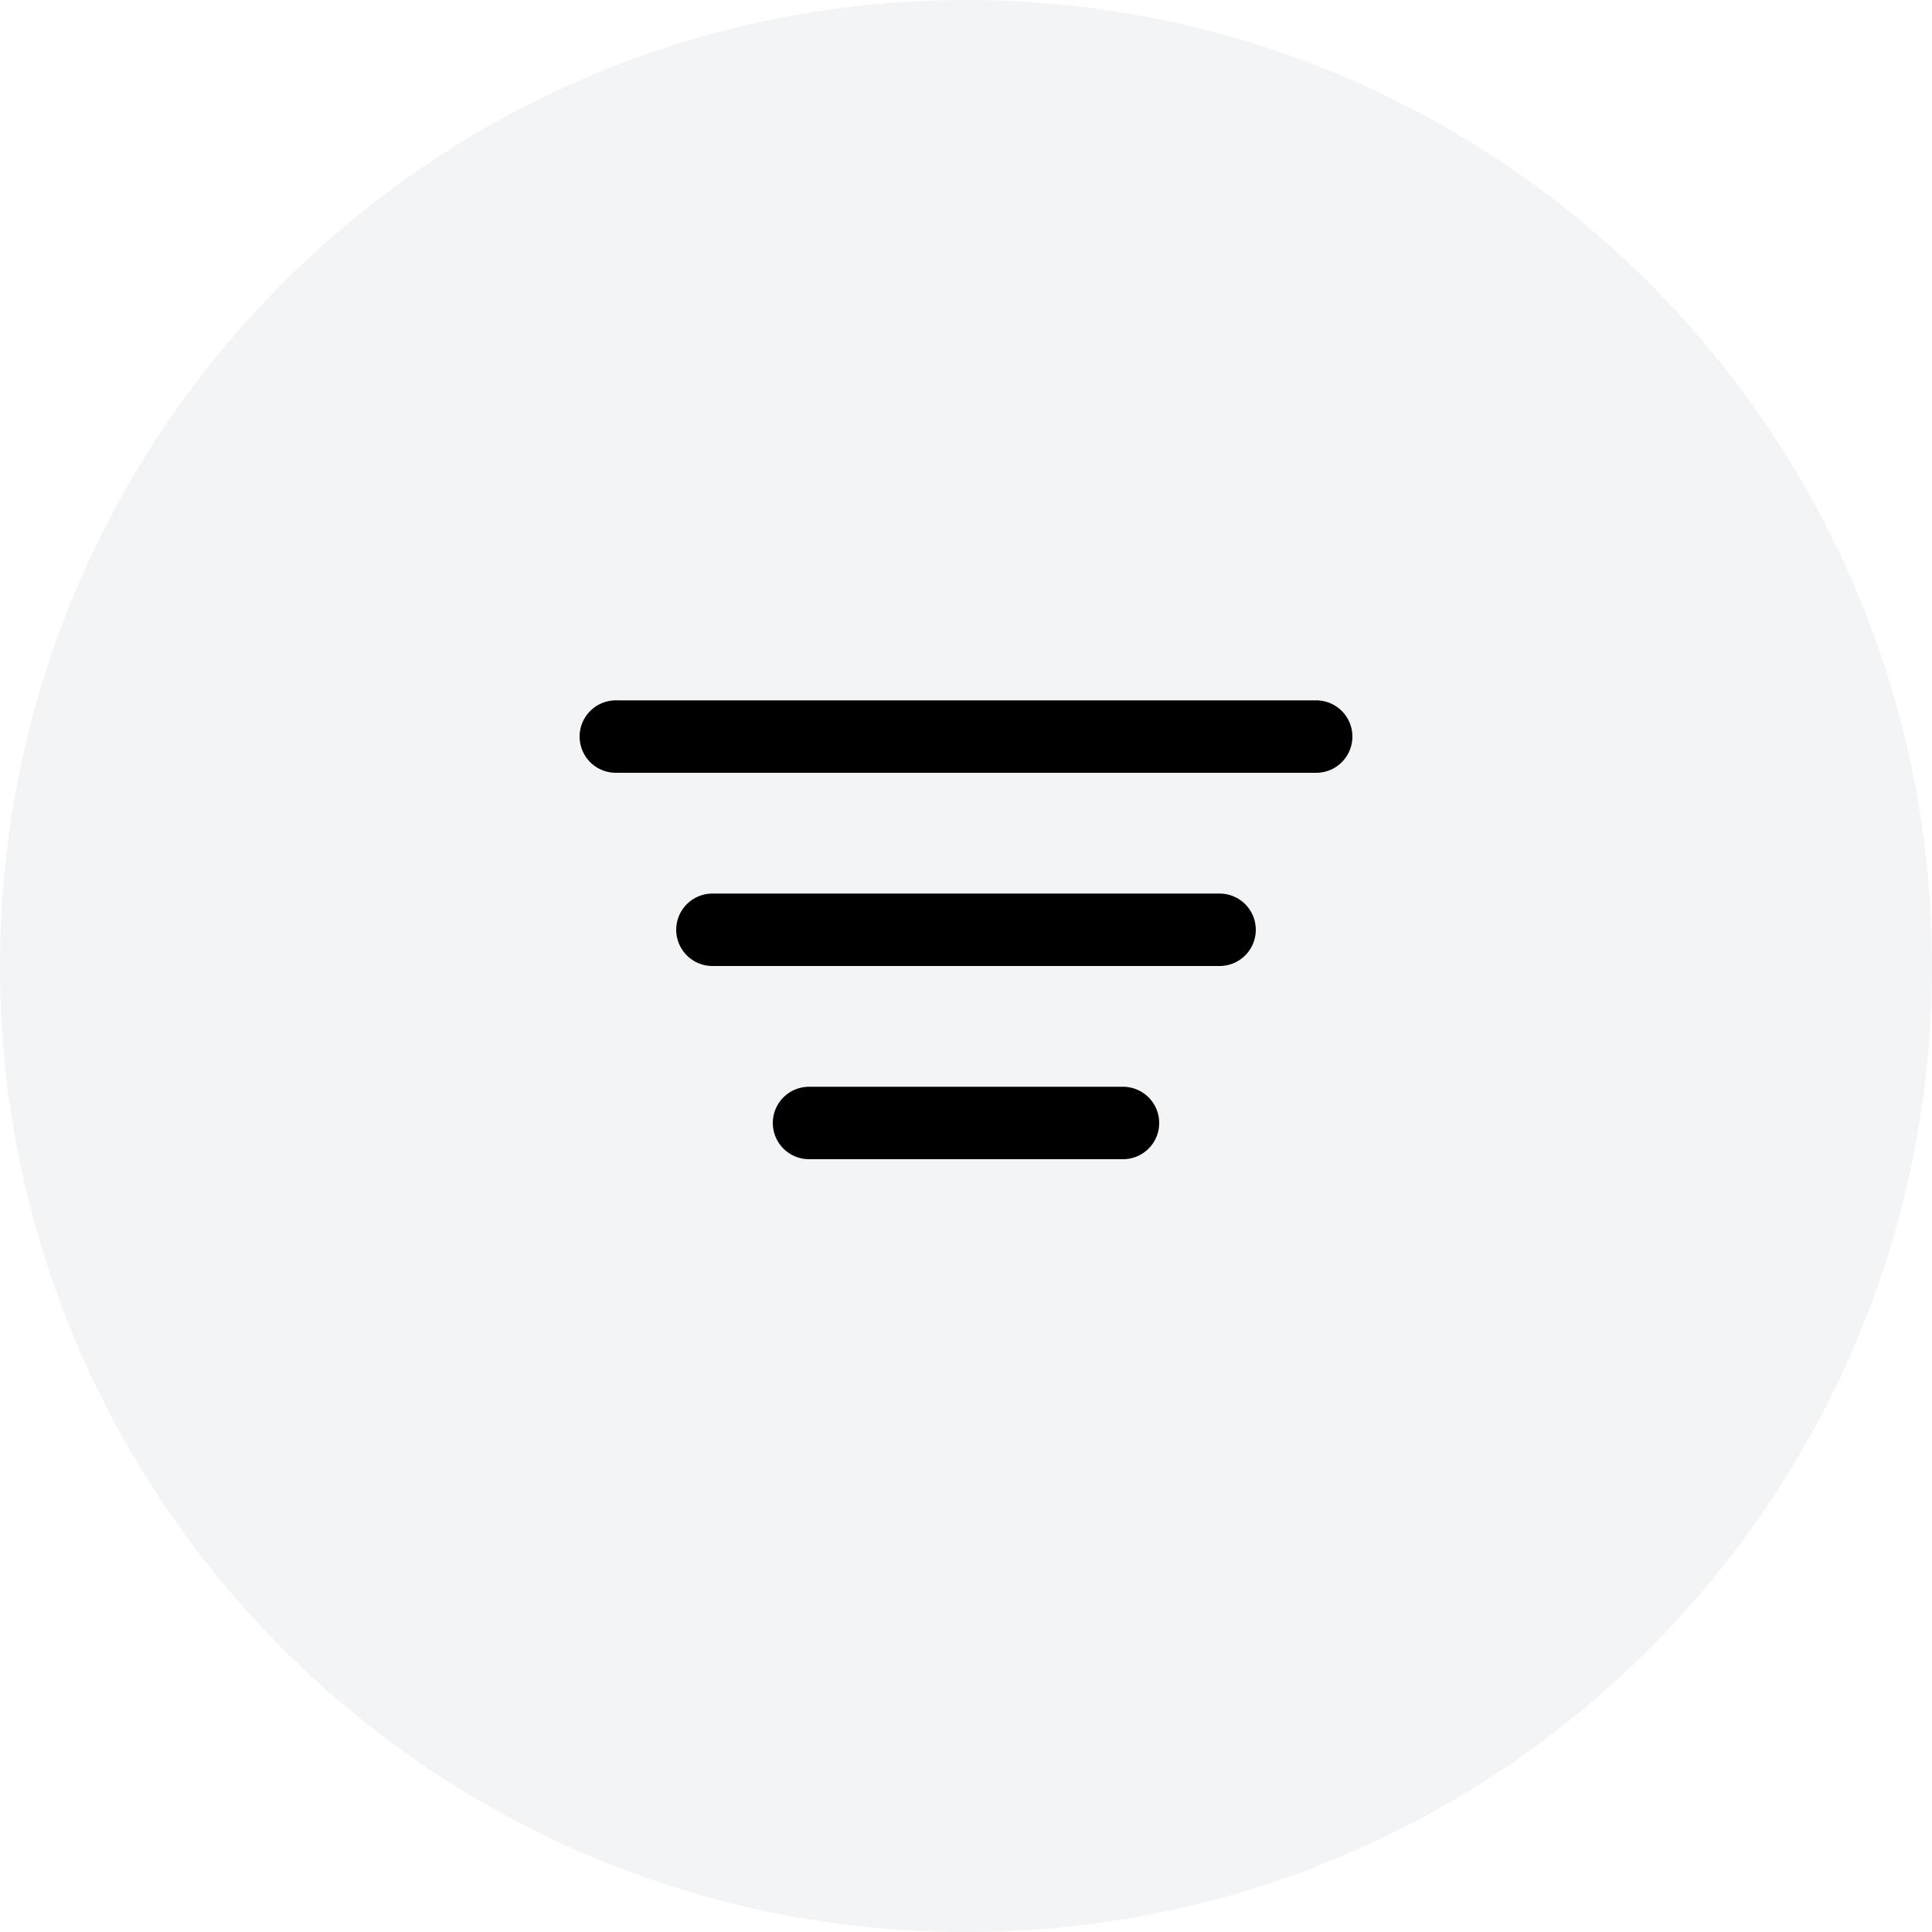
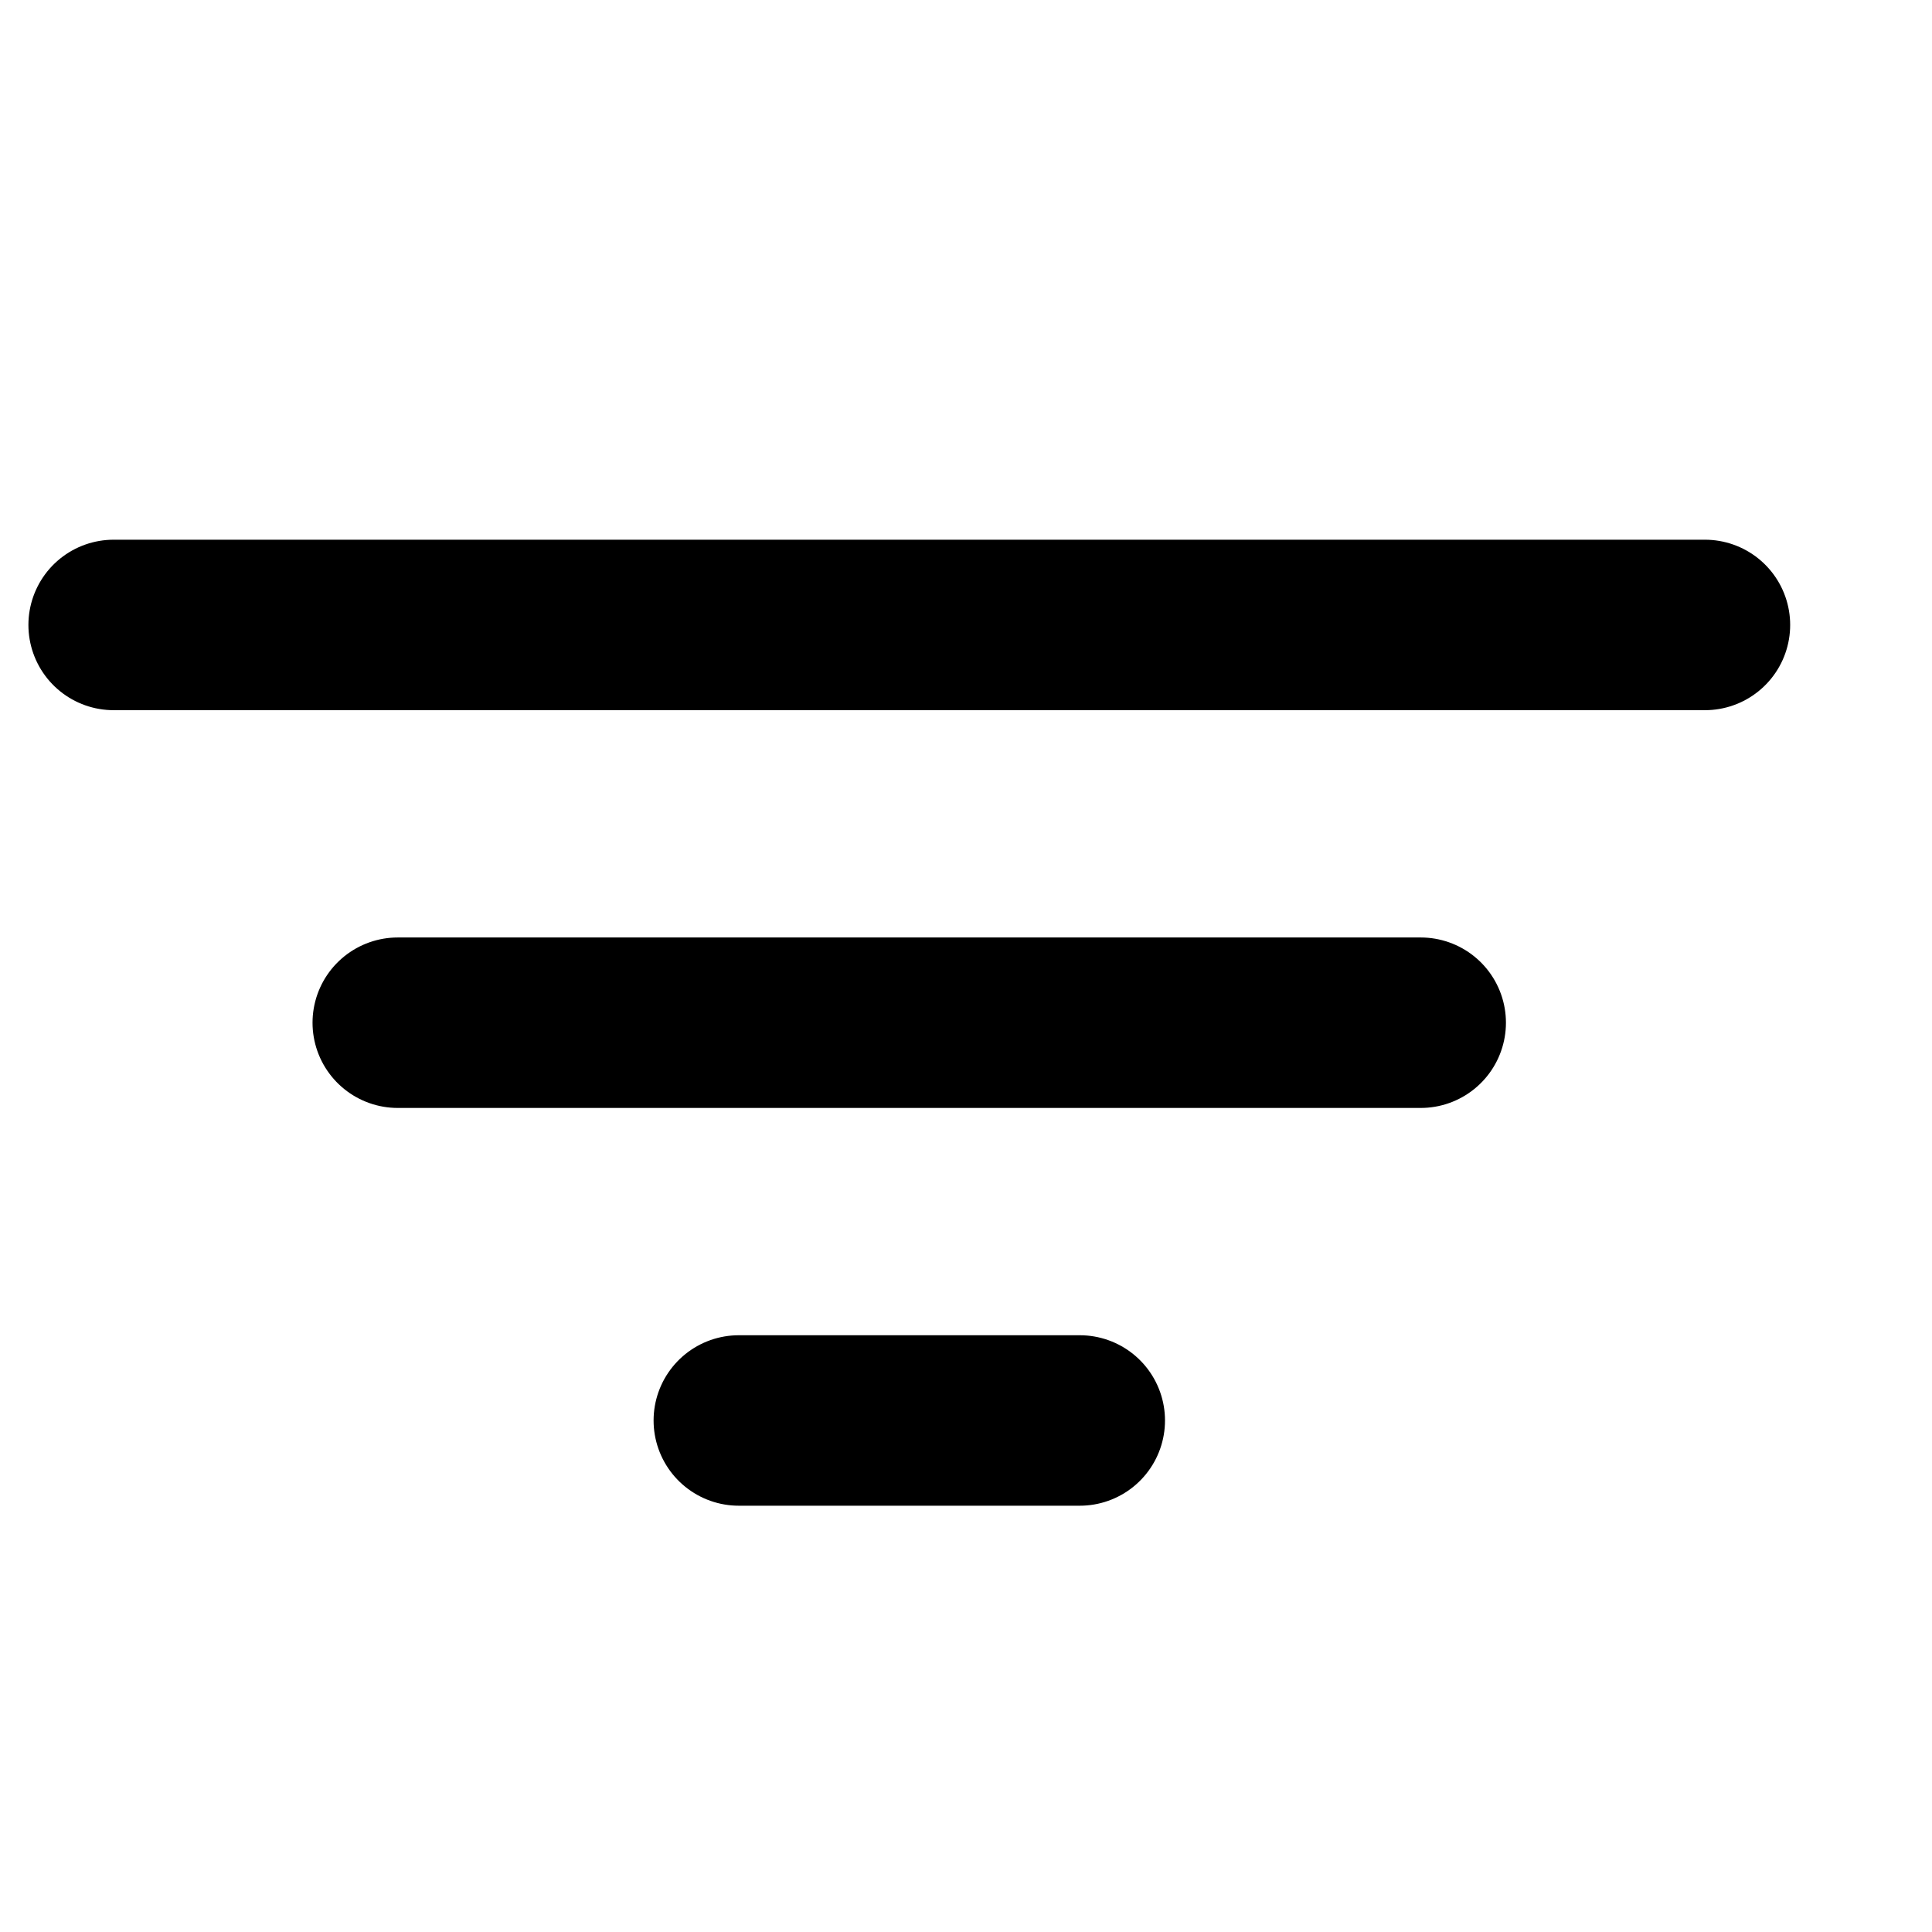
- <svg xmlns="http://www.w3.org/2000/svg" width="40" height="40" viewBox="0 0 40 40" fill="none">
-   <g opacity="1">
-     <rect width="40" height="40" rx="20" fill="#F3F4F6" />
-     <line x1="12.75" y1="15.25" x2="27.25" y2="15.25" stroke="currentColor" stroke-width="1.5" stroke-linecap="round" stroke-linejoin="round" />
-     <line x1="14.75" y1="19.25" x2="25.25" y2="19.25" stroke="currentColor" stroke-width="1.5" stroke-linecap="round" stroke-linejoin="round" />
-     <line x1="16.75" y1="23.25" x2="23.25" y2="23.25" stroke="currentColor" stroke-width="1.5" stroke-linecap="round" stroke-linejoin="round" />
-   </g>
+ <svg xmlns="http://www.w3.org/2000/svg" width="16" height="16" viewBox="0 0 17 17" fill="none">
+   <path d="M1 5.499H15.002M3.5 8.999H12.501M6.501 12.499H9.501" stroke="black" stroke-width="1.5" stroke-linecap="round" stroke-linejoin="round" />
</svg>
